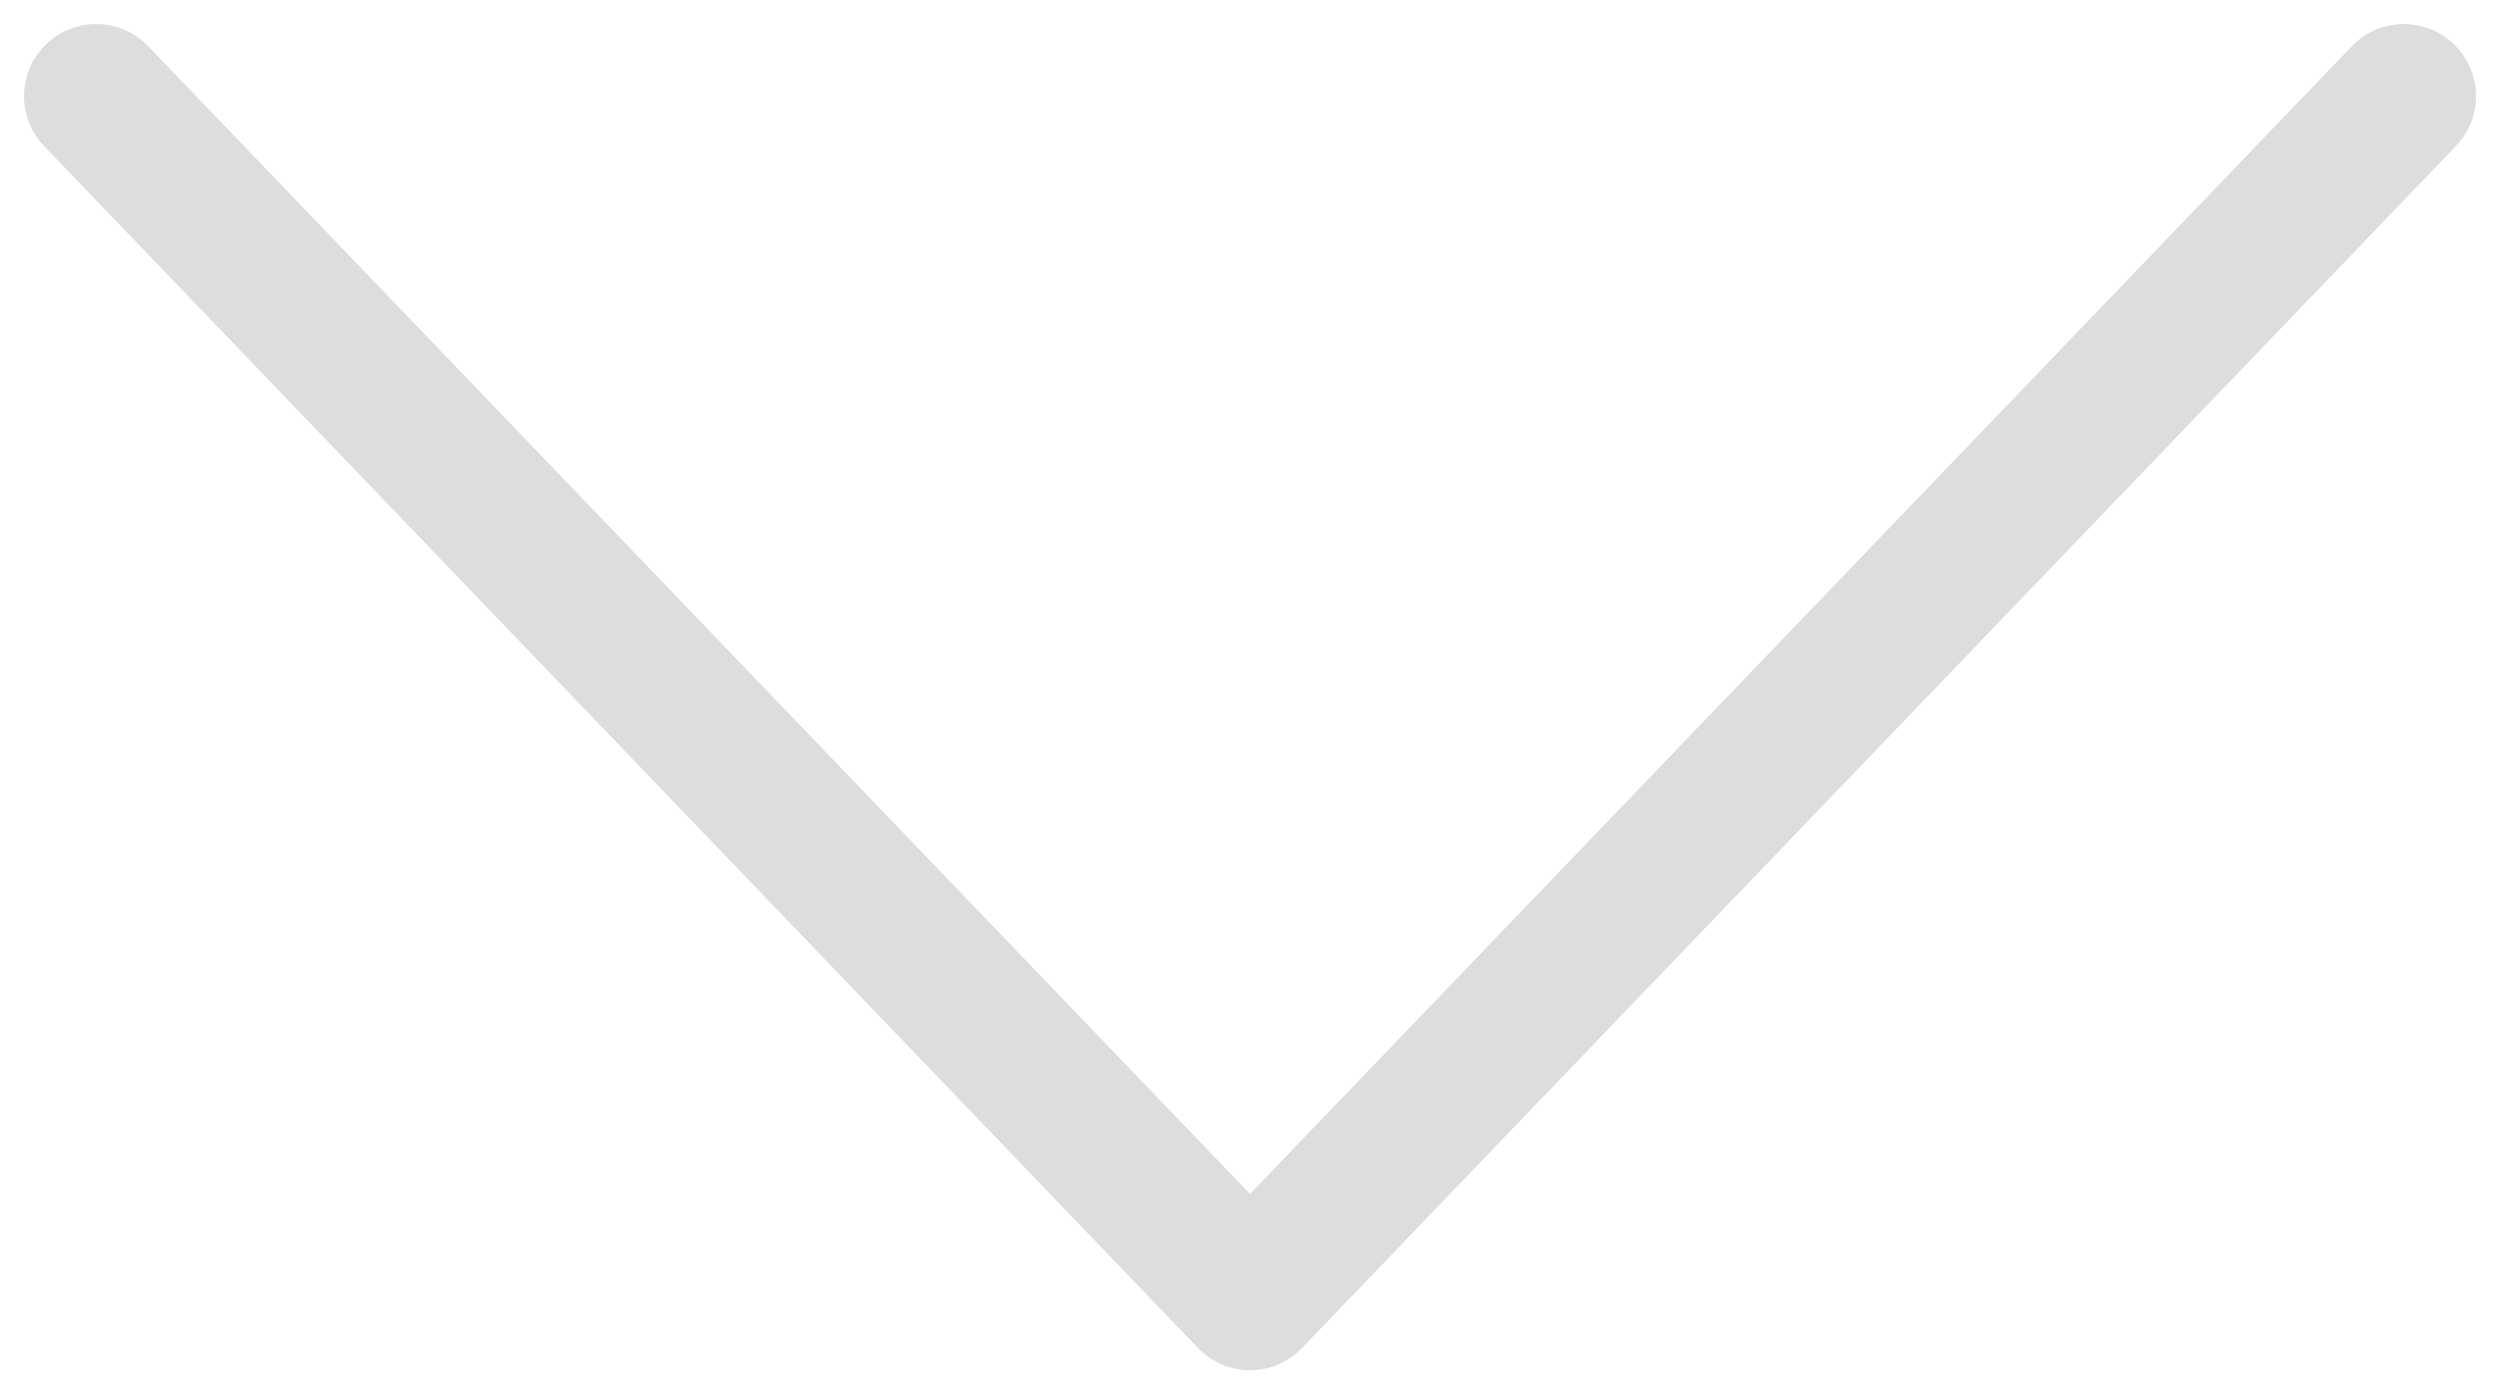
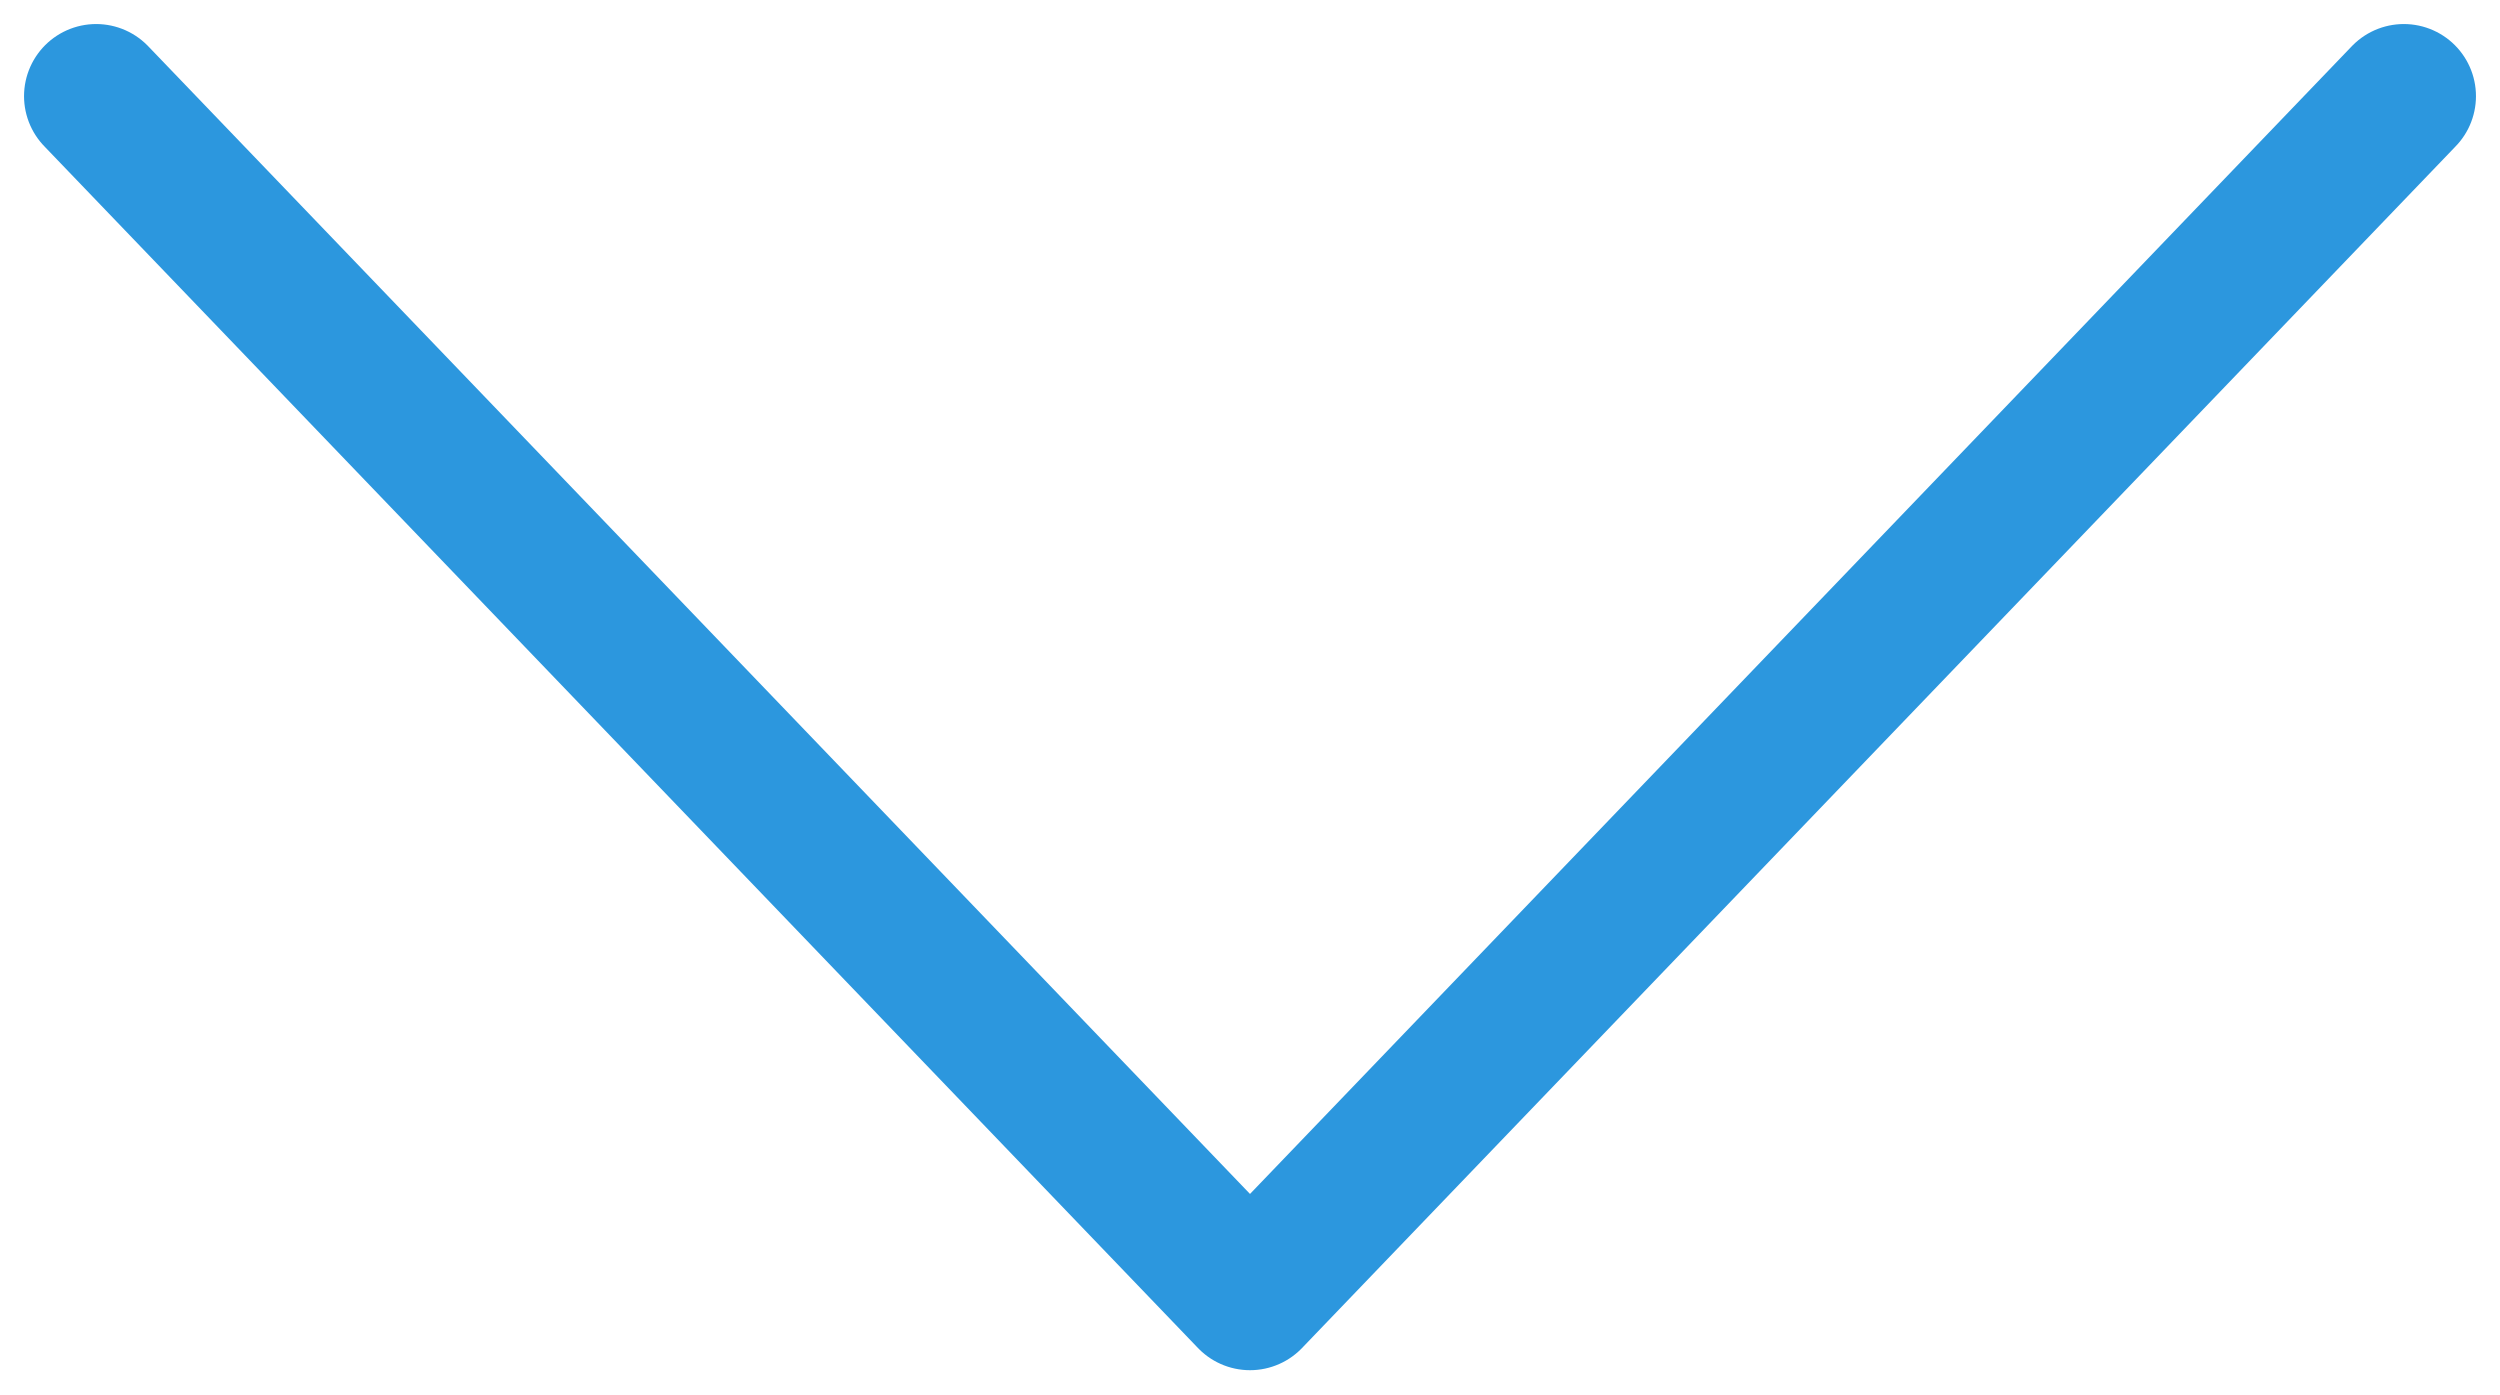
<svg xmlns="http://www.w3.org/2000/svg" width="52" height="29" viewBox="0 0 52 29">
-   <path d="M2 2l24 25L50 2" stroke-width="3" stroke="#DDD" fill="none" fill-rule="evenodd" stroke-linecap="round" stroke-linejoin="round" />
+   <path d="M2 2l24 25L50 2" stroke-width="3" stroke="#2C97DE" fill="none" fill-rule="evenodd" stroke-linecap="round" stroke-linejoin="round" />
</svg>
